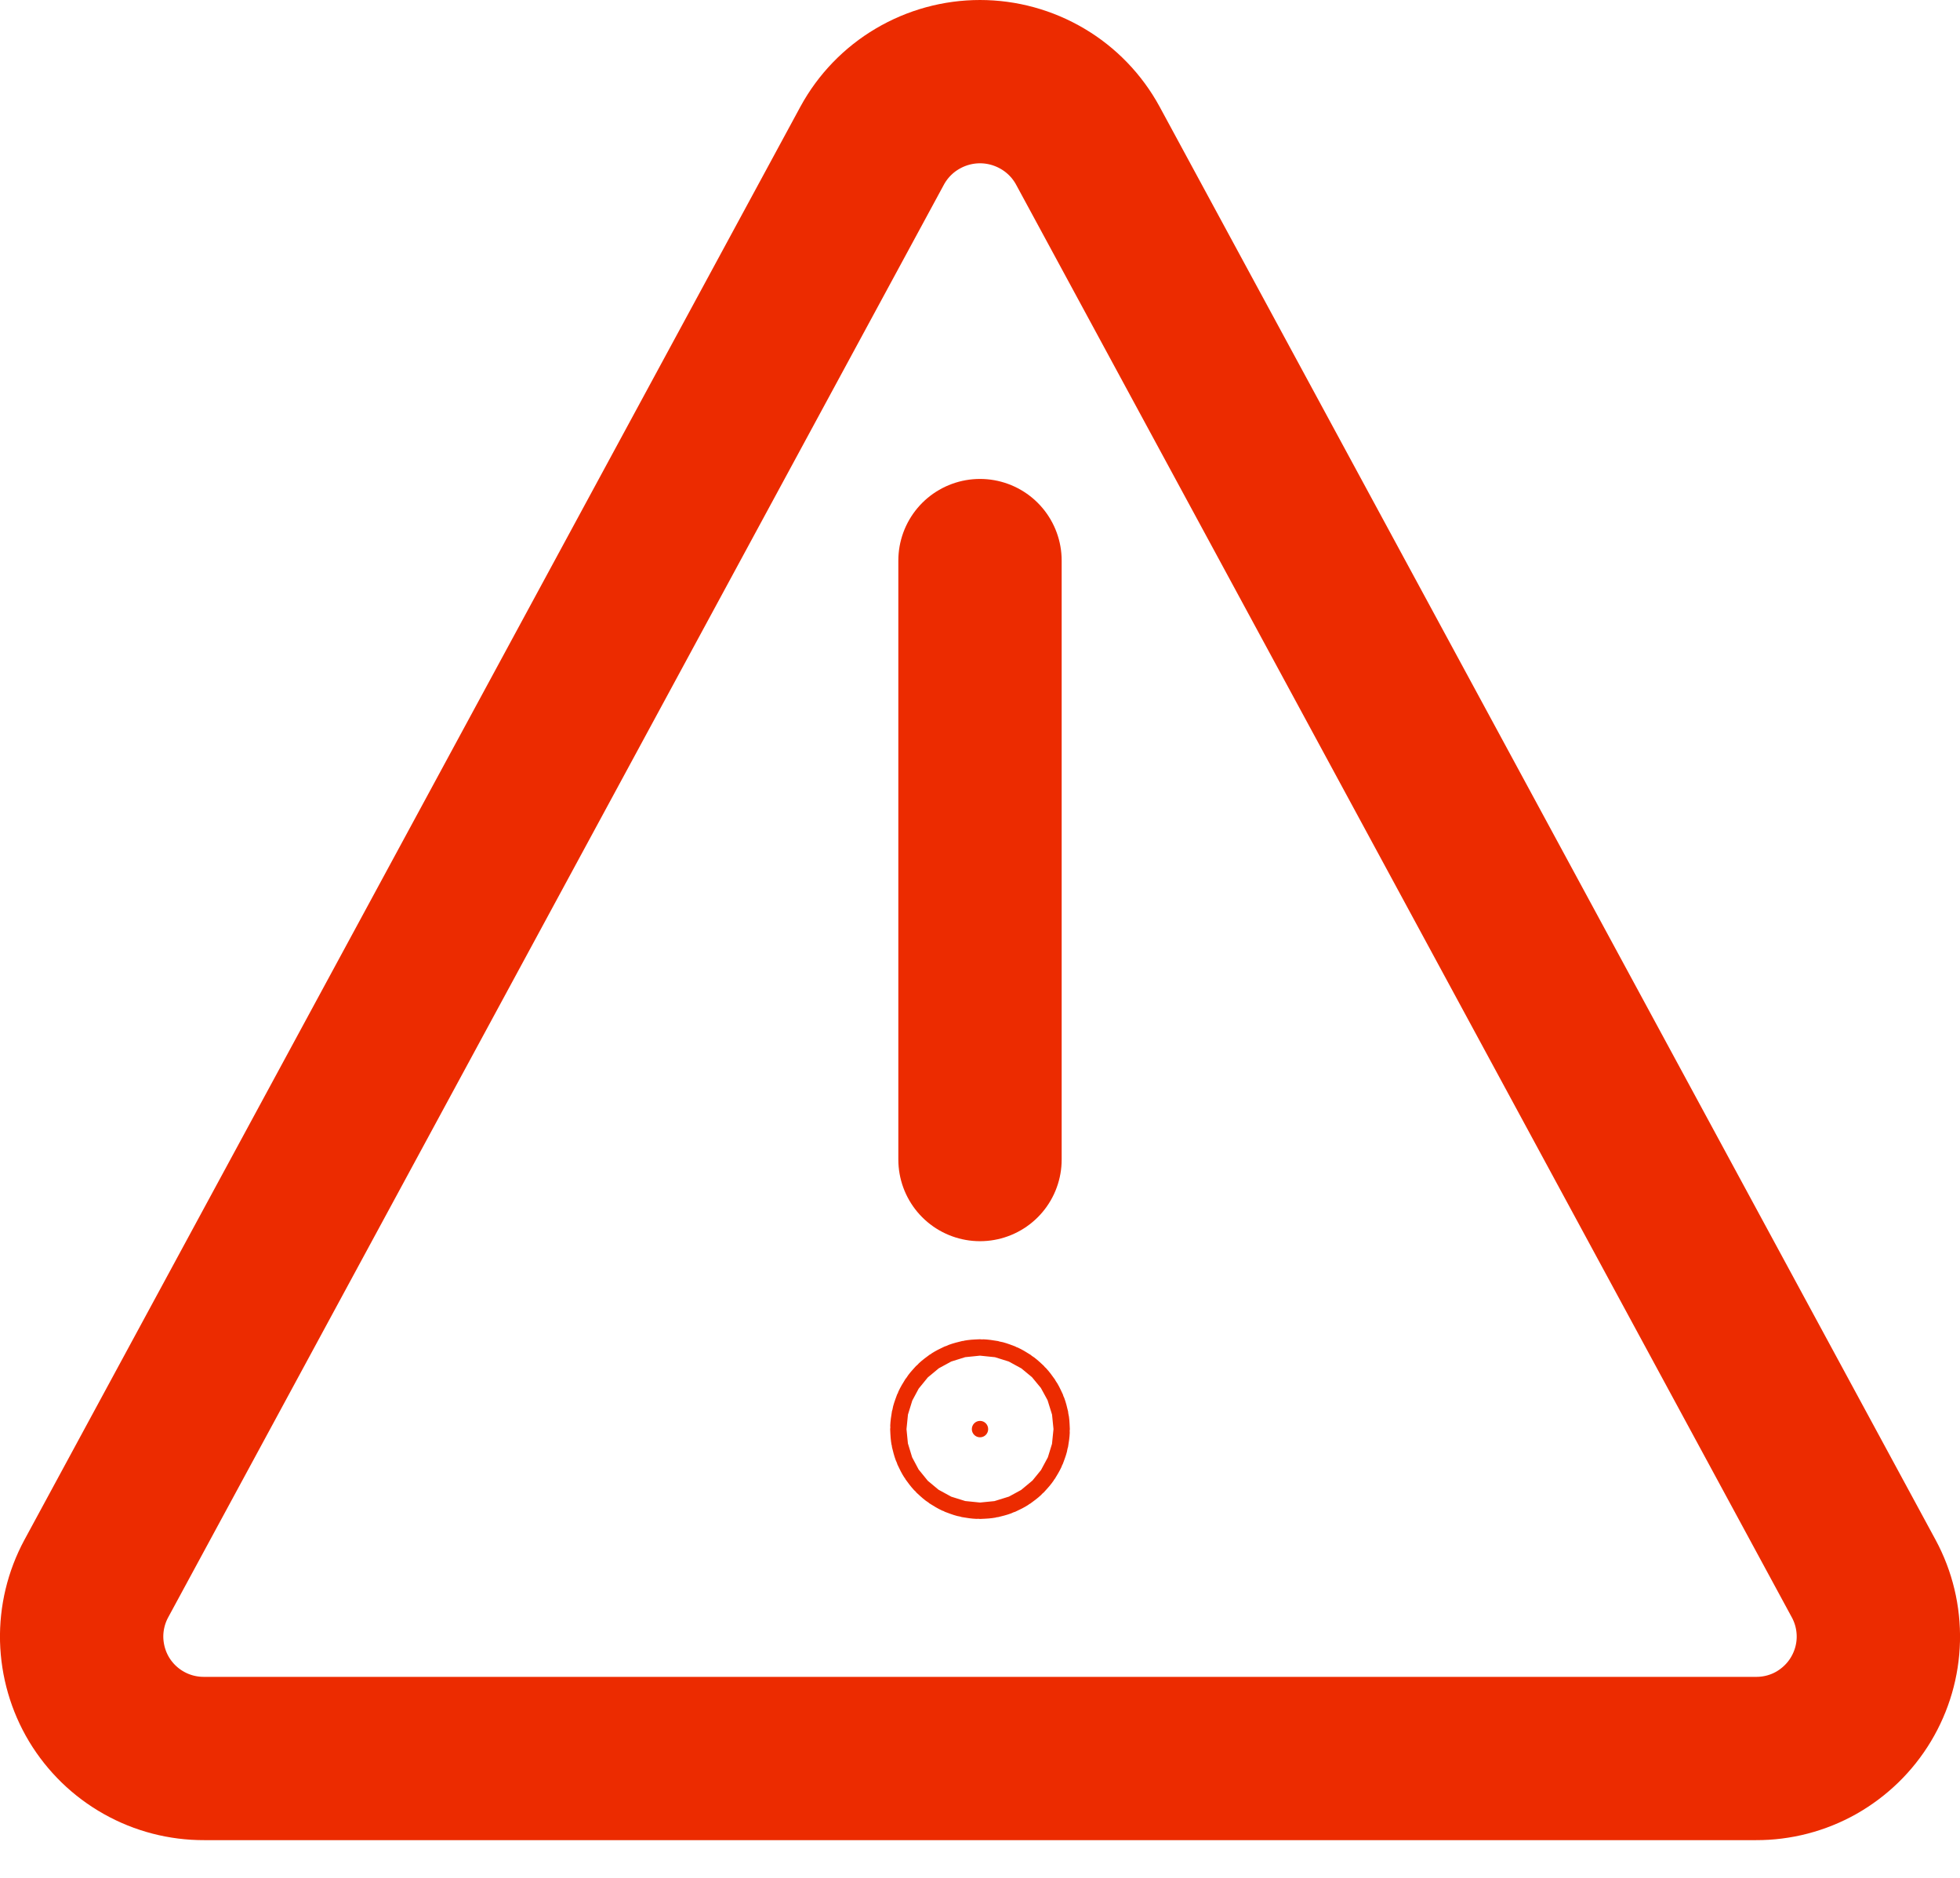
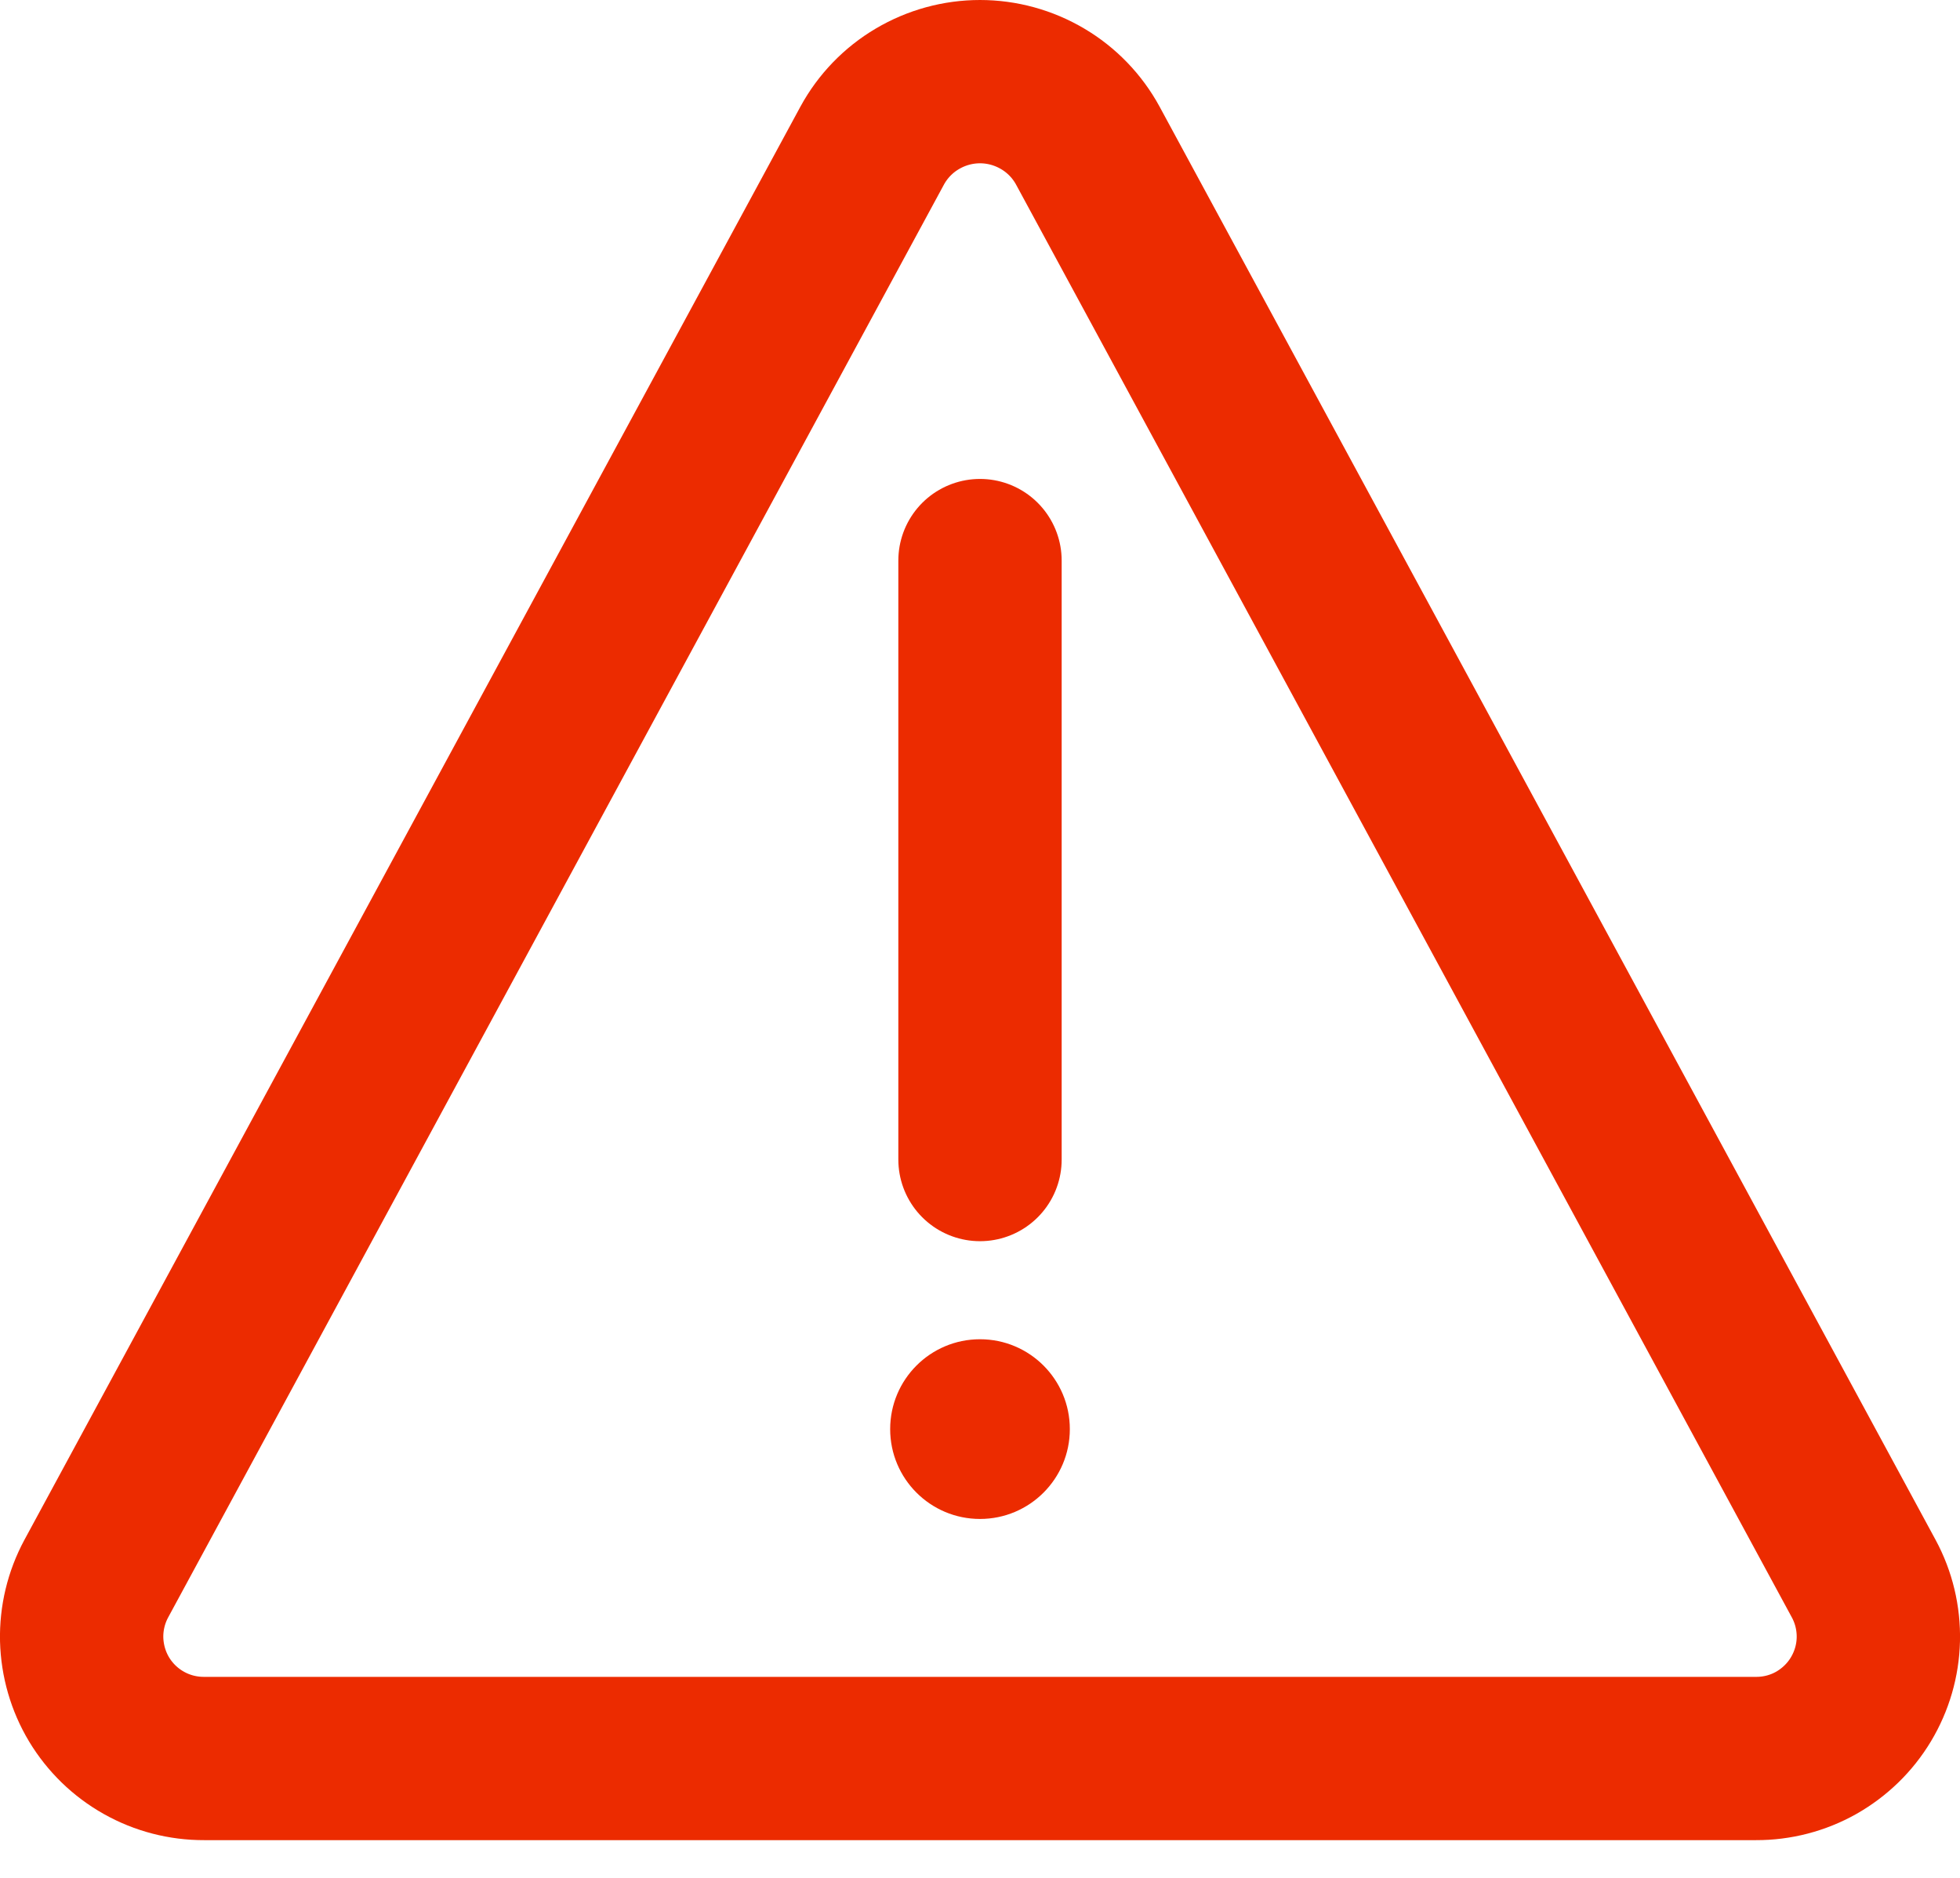
<svg xmlns="http://www.w3.org/2000/svg" width="24" height="23" viewBox="0 0 24 23" fill="none">
  <path d="M1.178 19.337L10.68 1.783C10.809 1.546 11 1.348 11.232 1.211C11.465 1.073 11.73 1 12 1C12.27 1 12.535 1.073 12.768 1.211C13 1.348 13.191 1.546 13.32 1.783L22.822 19.337C22.945 19.565 23.006 19.821 23 20.08C22.994 20.339 22.92 20.591 22.787 20.813C22.654 21.035 22.465 21.218 22.24 21.346C22.015 21.473 21.76 21.539 21.502 21.538H2.5C2.241 21.539 1.986 21.473 1.761 21.346C1.535 21.219 1.347 21.036 1.213 20.814C1.08 20.592 1.007 20.339 1 20.08C0.994 19.822 1.055 19.566 1.178 19.337V19.337Z" stroke="#EC2B00" stroke-width="2" stroke-miterlimit="10" stroke-linecap="square" />
  <path d="M12 6.866V14.202" stroke="#EC2B00" stroke-width="2" stroke-miterlimit="10" stroke-linecap="round" />
-   <path d="M12.1 17.504C12.1 17.559 12.056 17.604 12 17.604C11.945 17.604 11.9 17.559 11.9 17.504C11.9 17.448 11.945 17.403 12 17.403C12.056 17.403 12.1 17.448 12.1 17.504Z" fill="#EC2B00" stroke="#EC2B00" stroke-width="2" />
+   <path d="M12 18.604C12.608 18.604 13.1 18.111 13.1 17.504C13.1 16.896 12.608 16.403 12 16.403C11.392 16.403 10.9 16.896 10.9 17.504C10.9 18.111 11.392 18.604 12 18.604Z" fill="#EC2B00" />
</svg>
